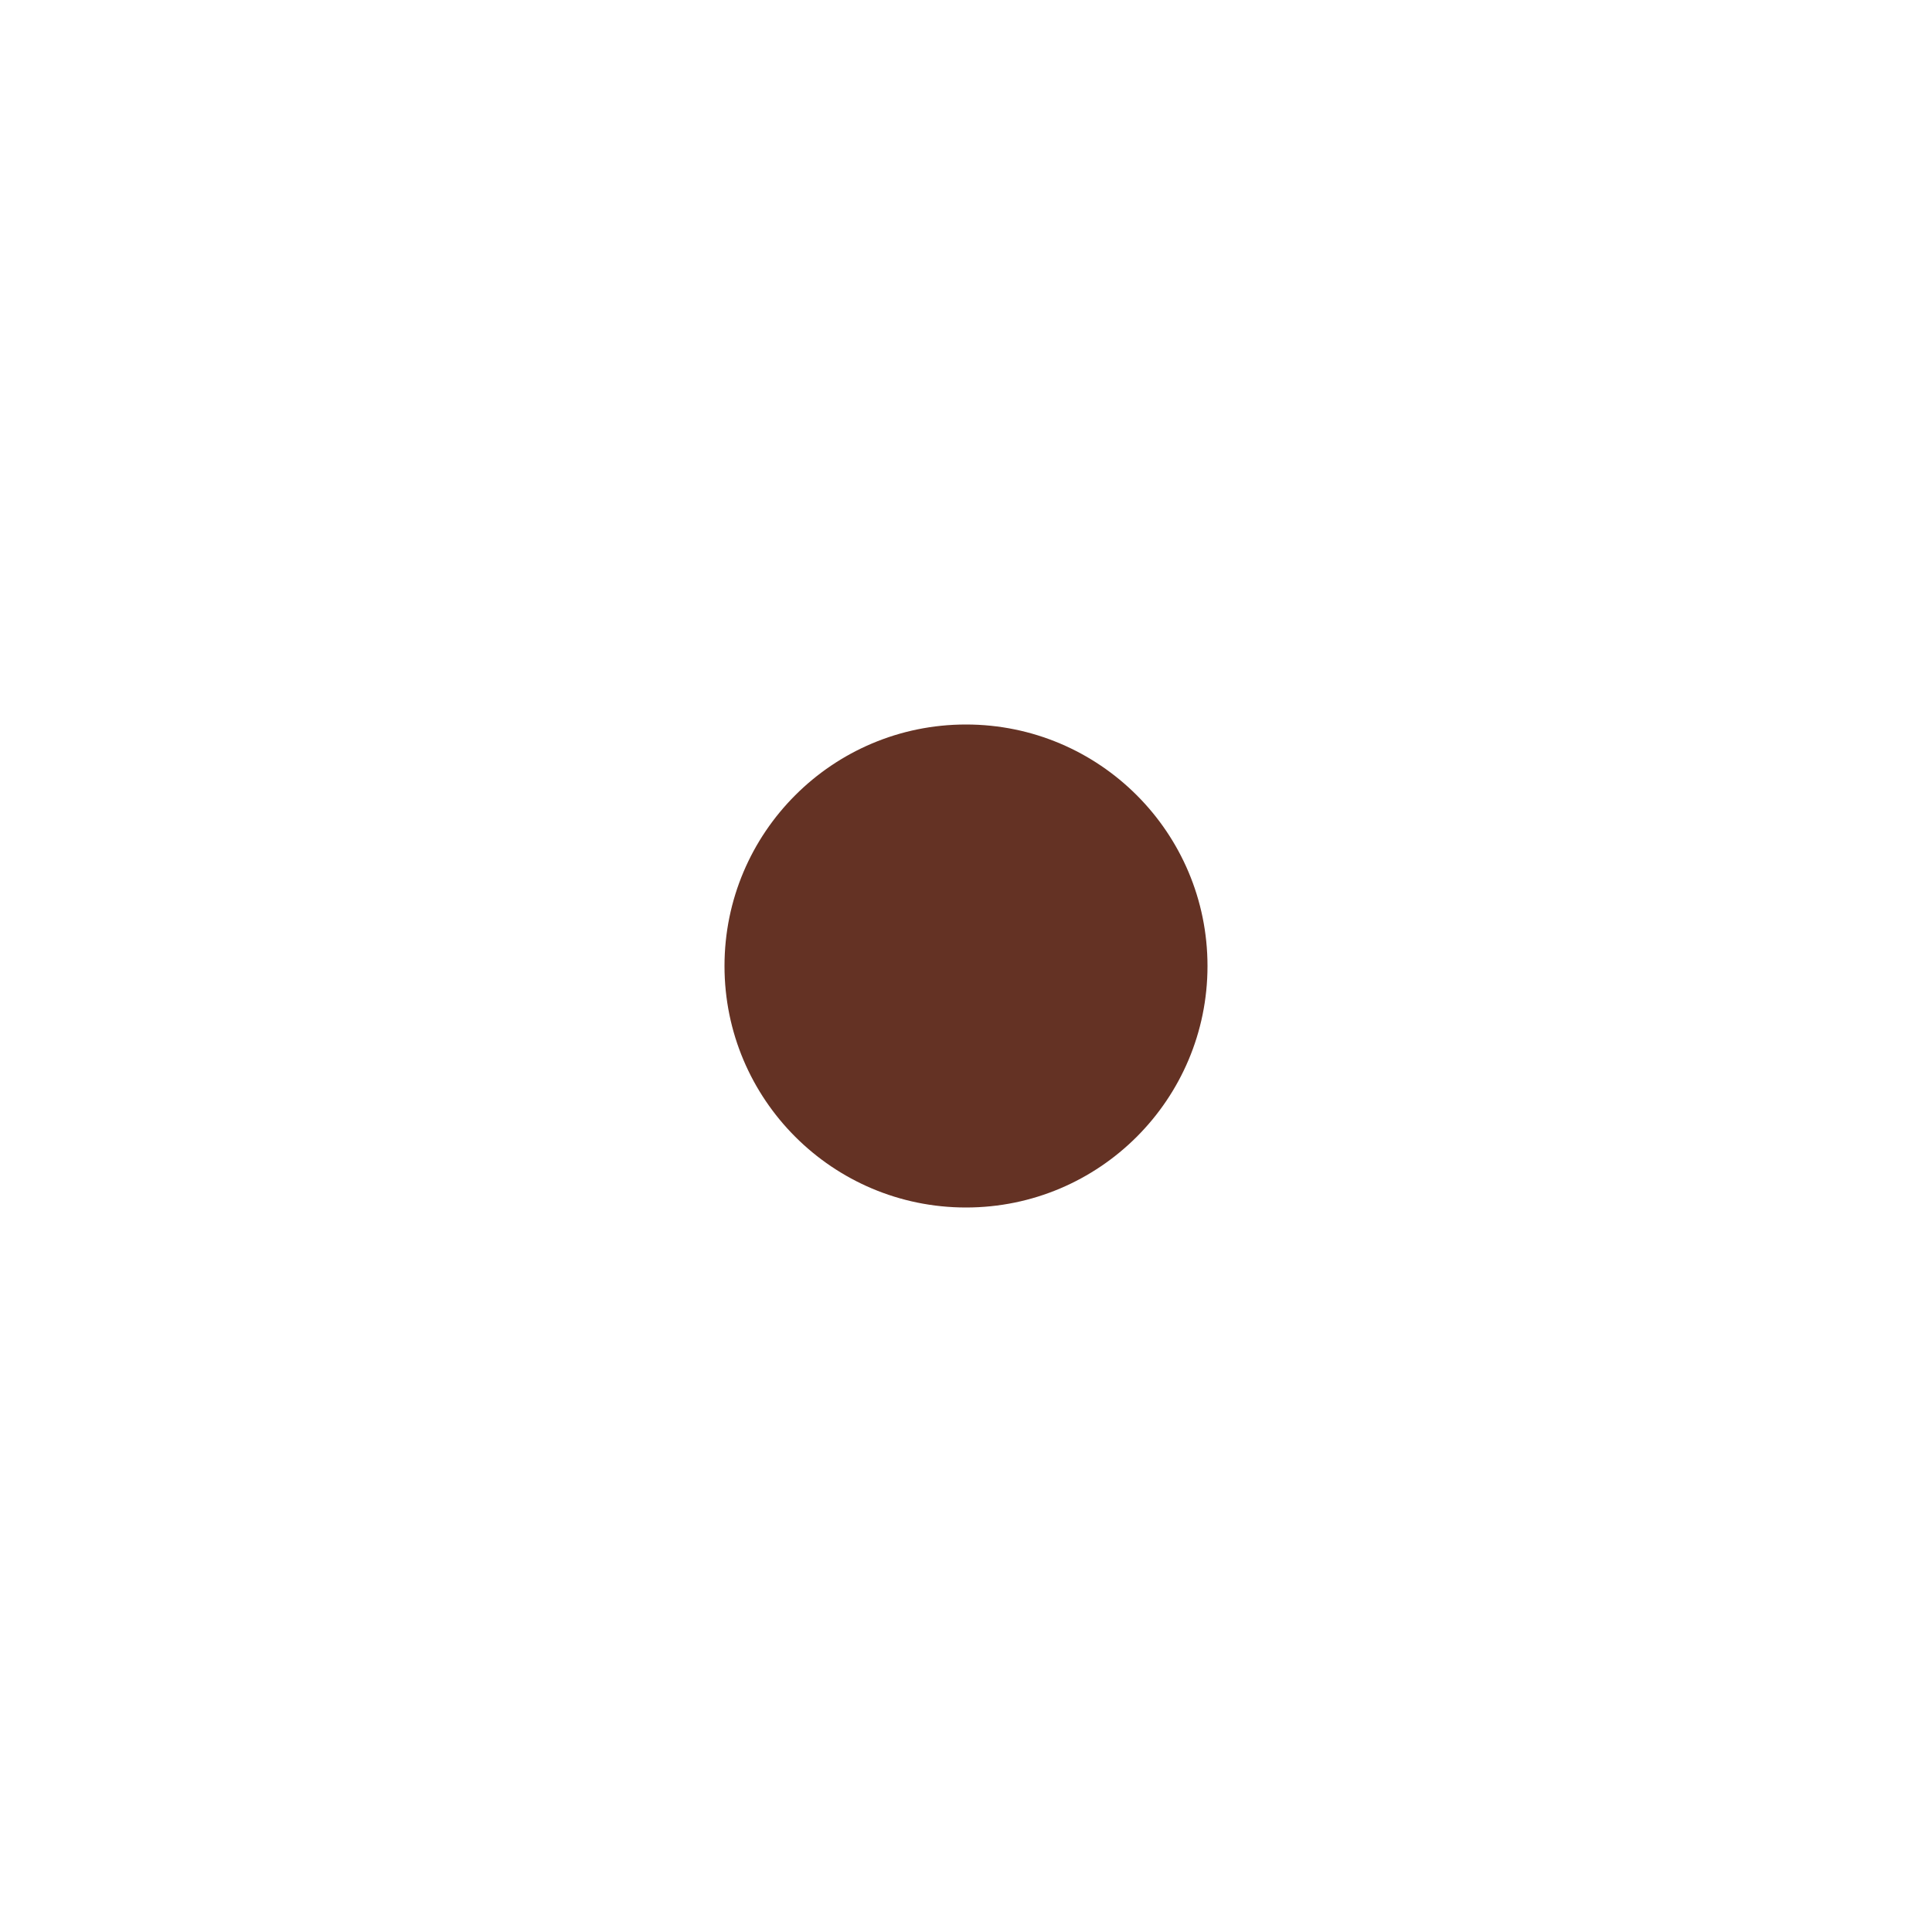
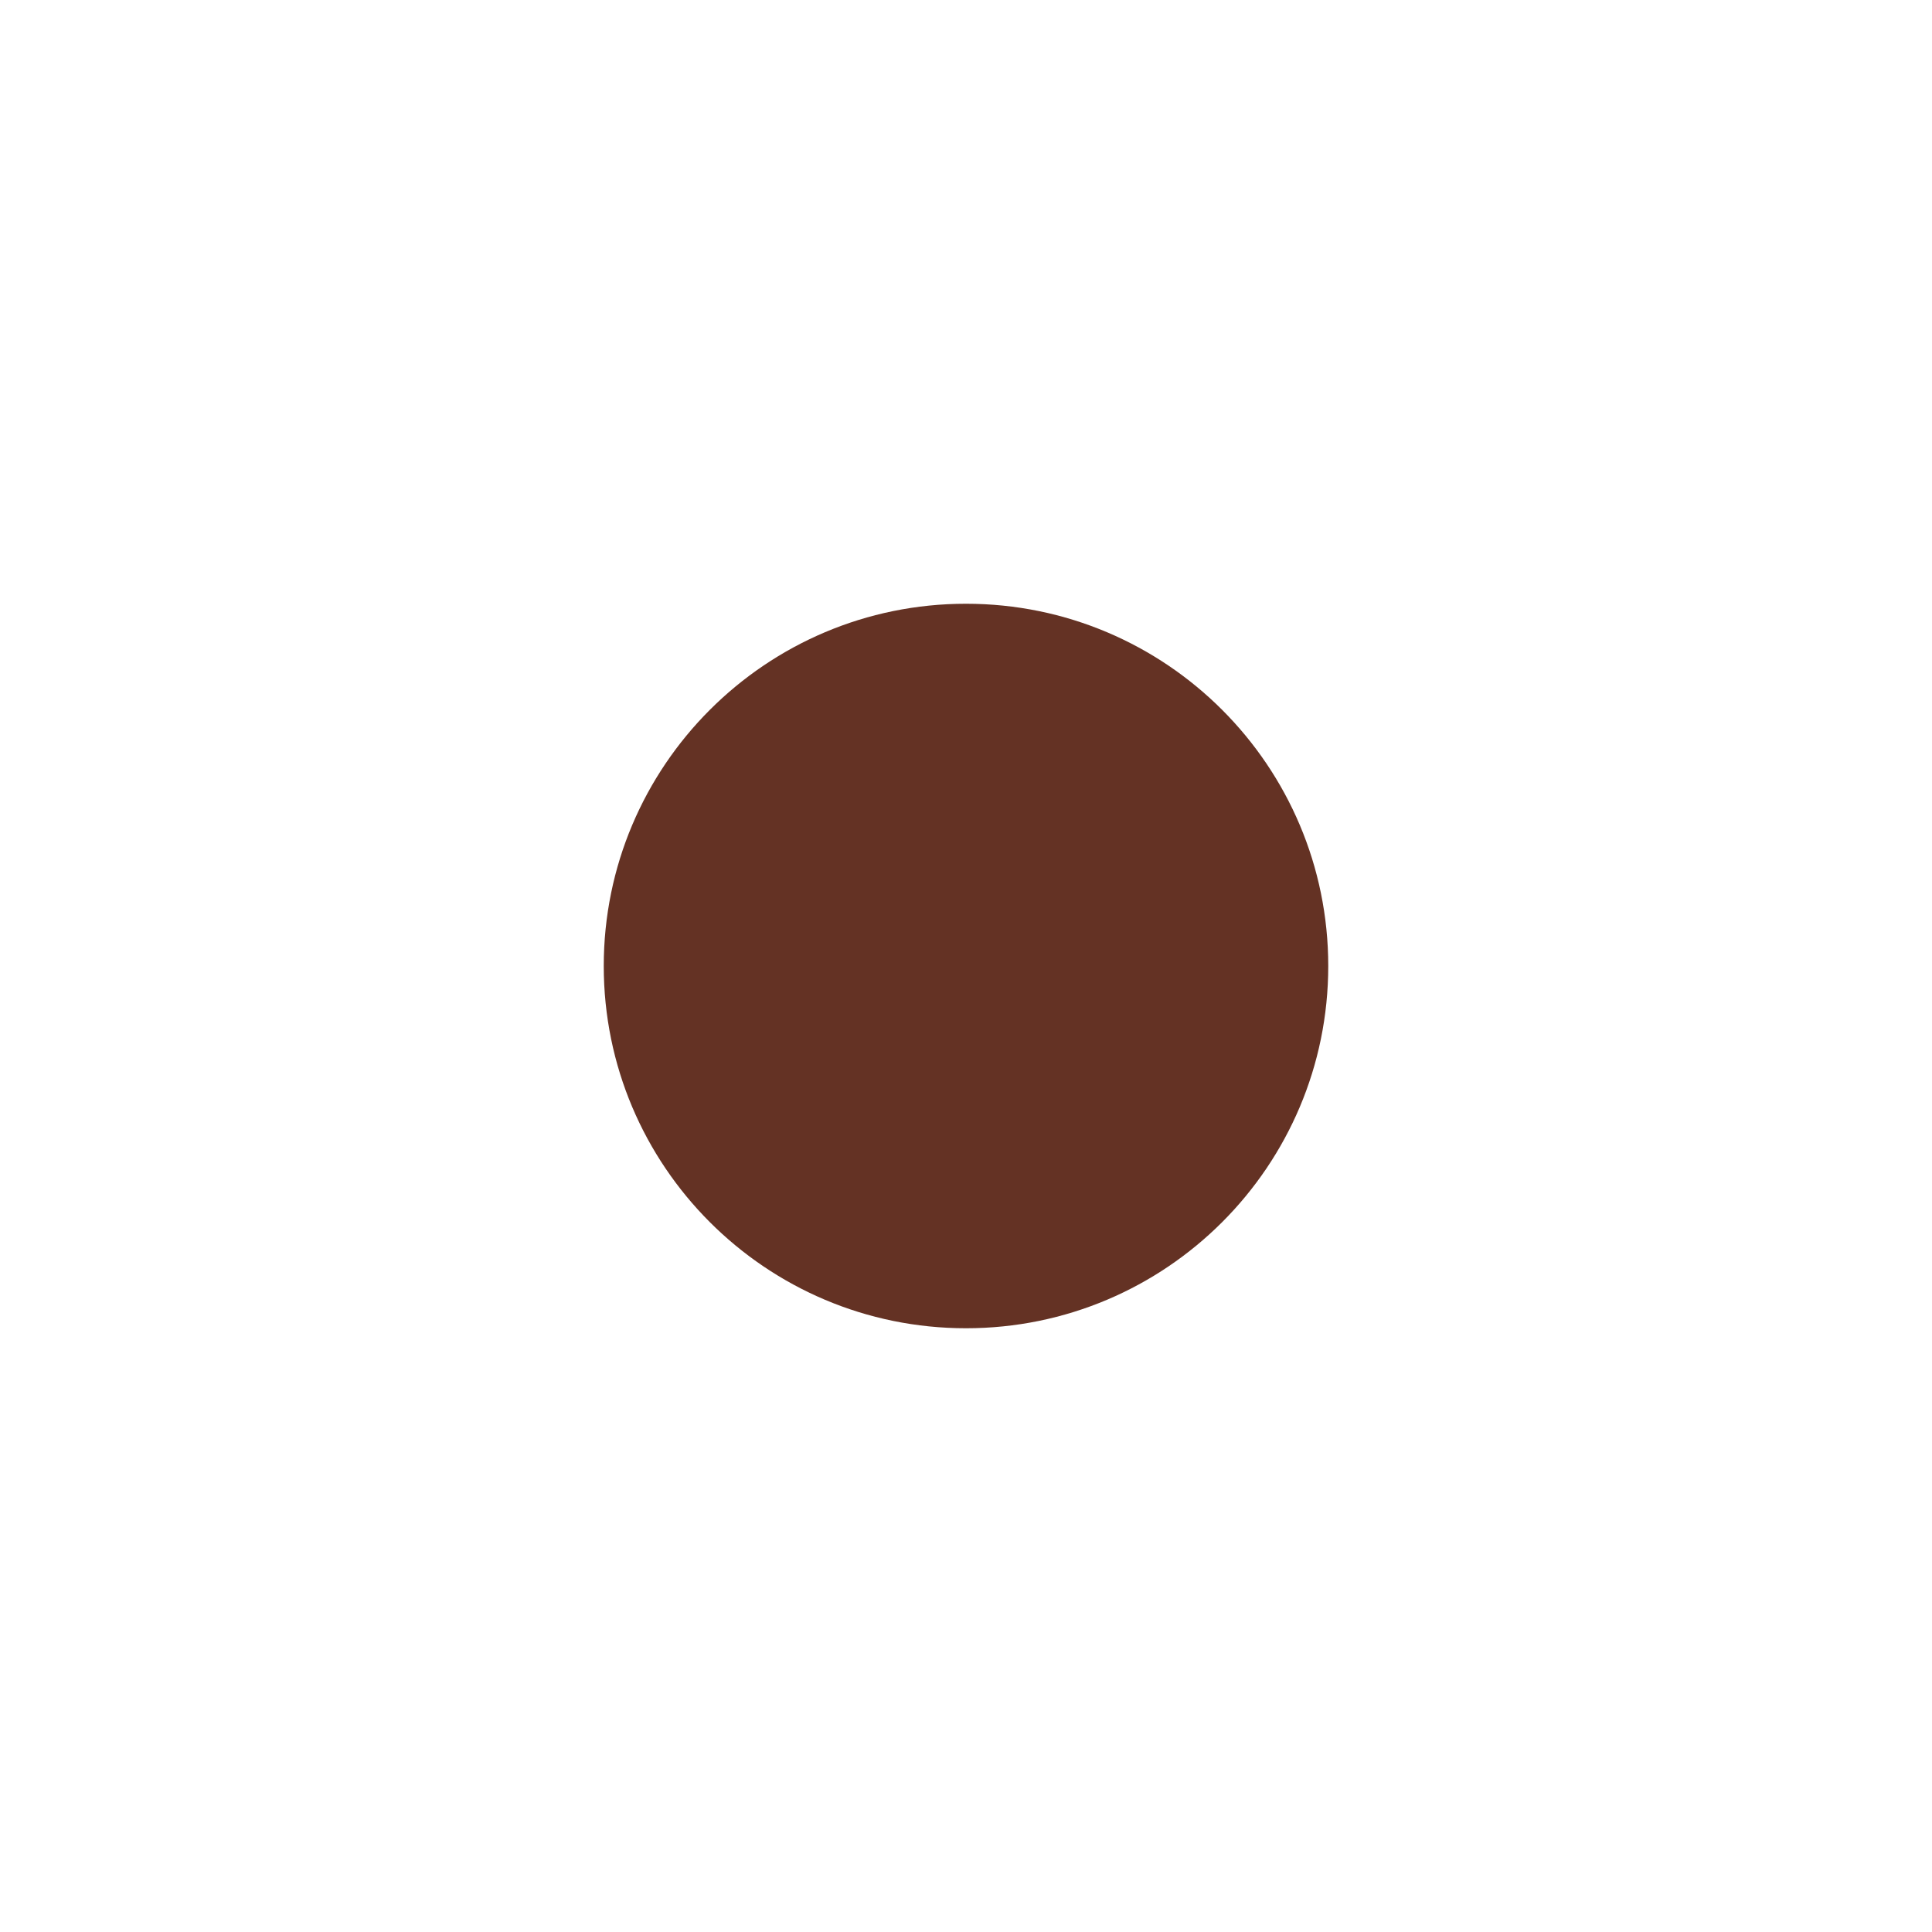
<svg xmlns="http://www.w3.org/2000/svg" version="1.1" id="svg1468" x="0px" y="0px" viewBox="0 0 64 64" style="enable-background:new 0 0 64 64;" xml:space="preserve">
  <style type="text/css">
	.st0{fill:#643224;}
</style>
-   <circle id="path822" class="st0" cx="32" cy="32" r="8" />
+   <circle id="path822" class="st0" cx="32" cy="32" r="12" />
</svg>
